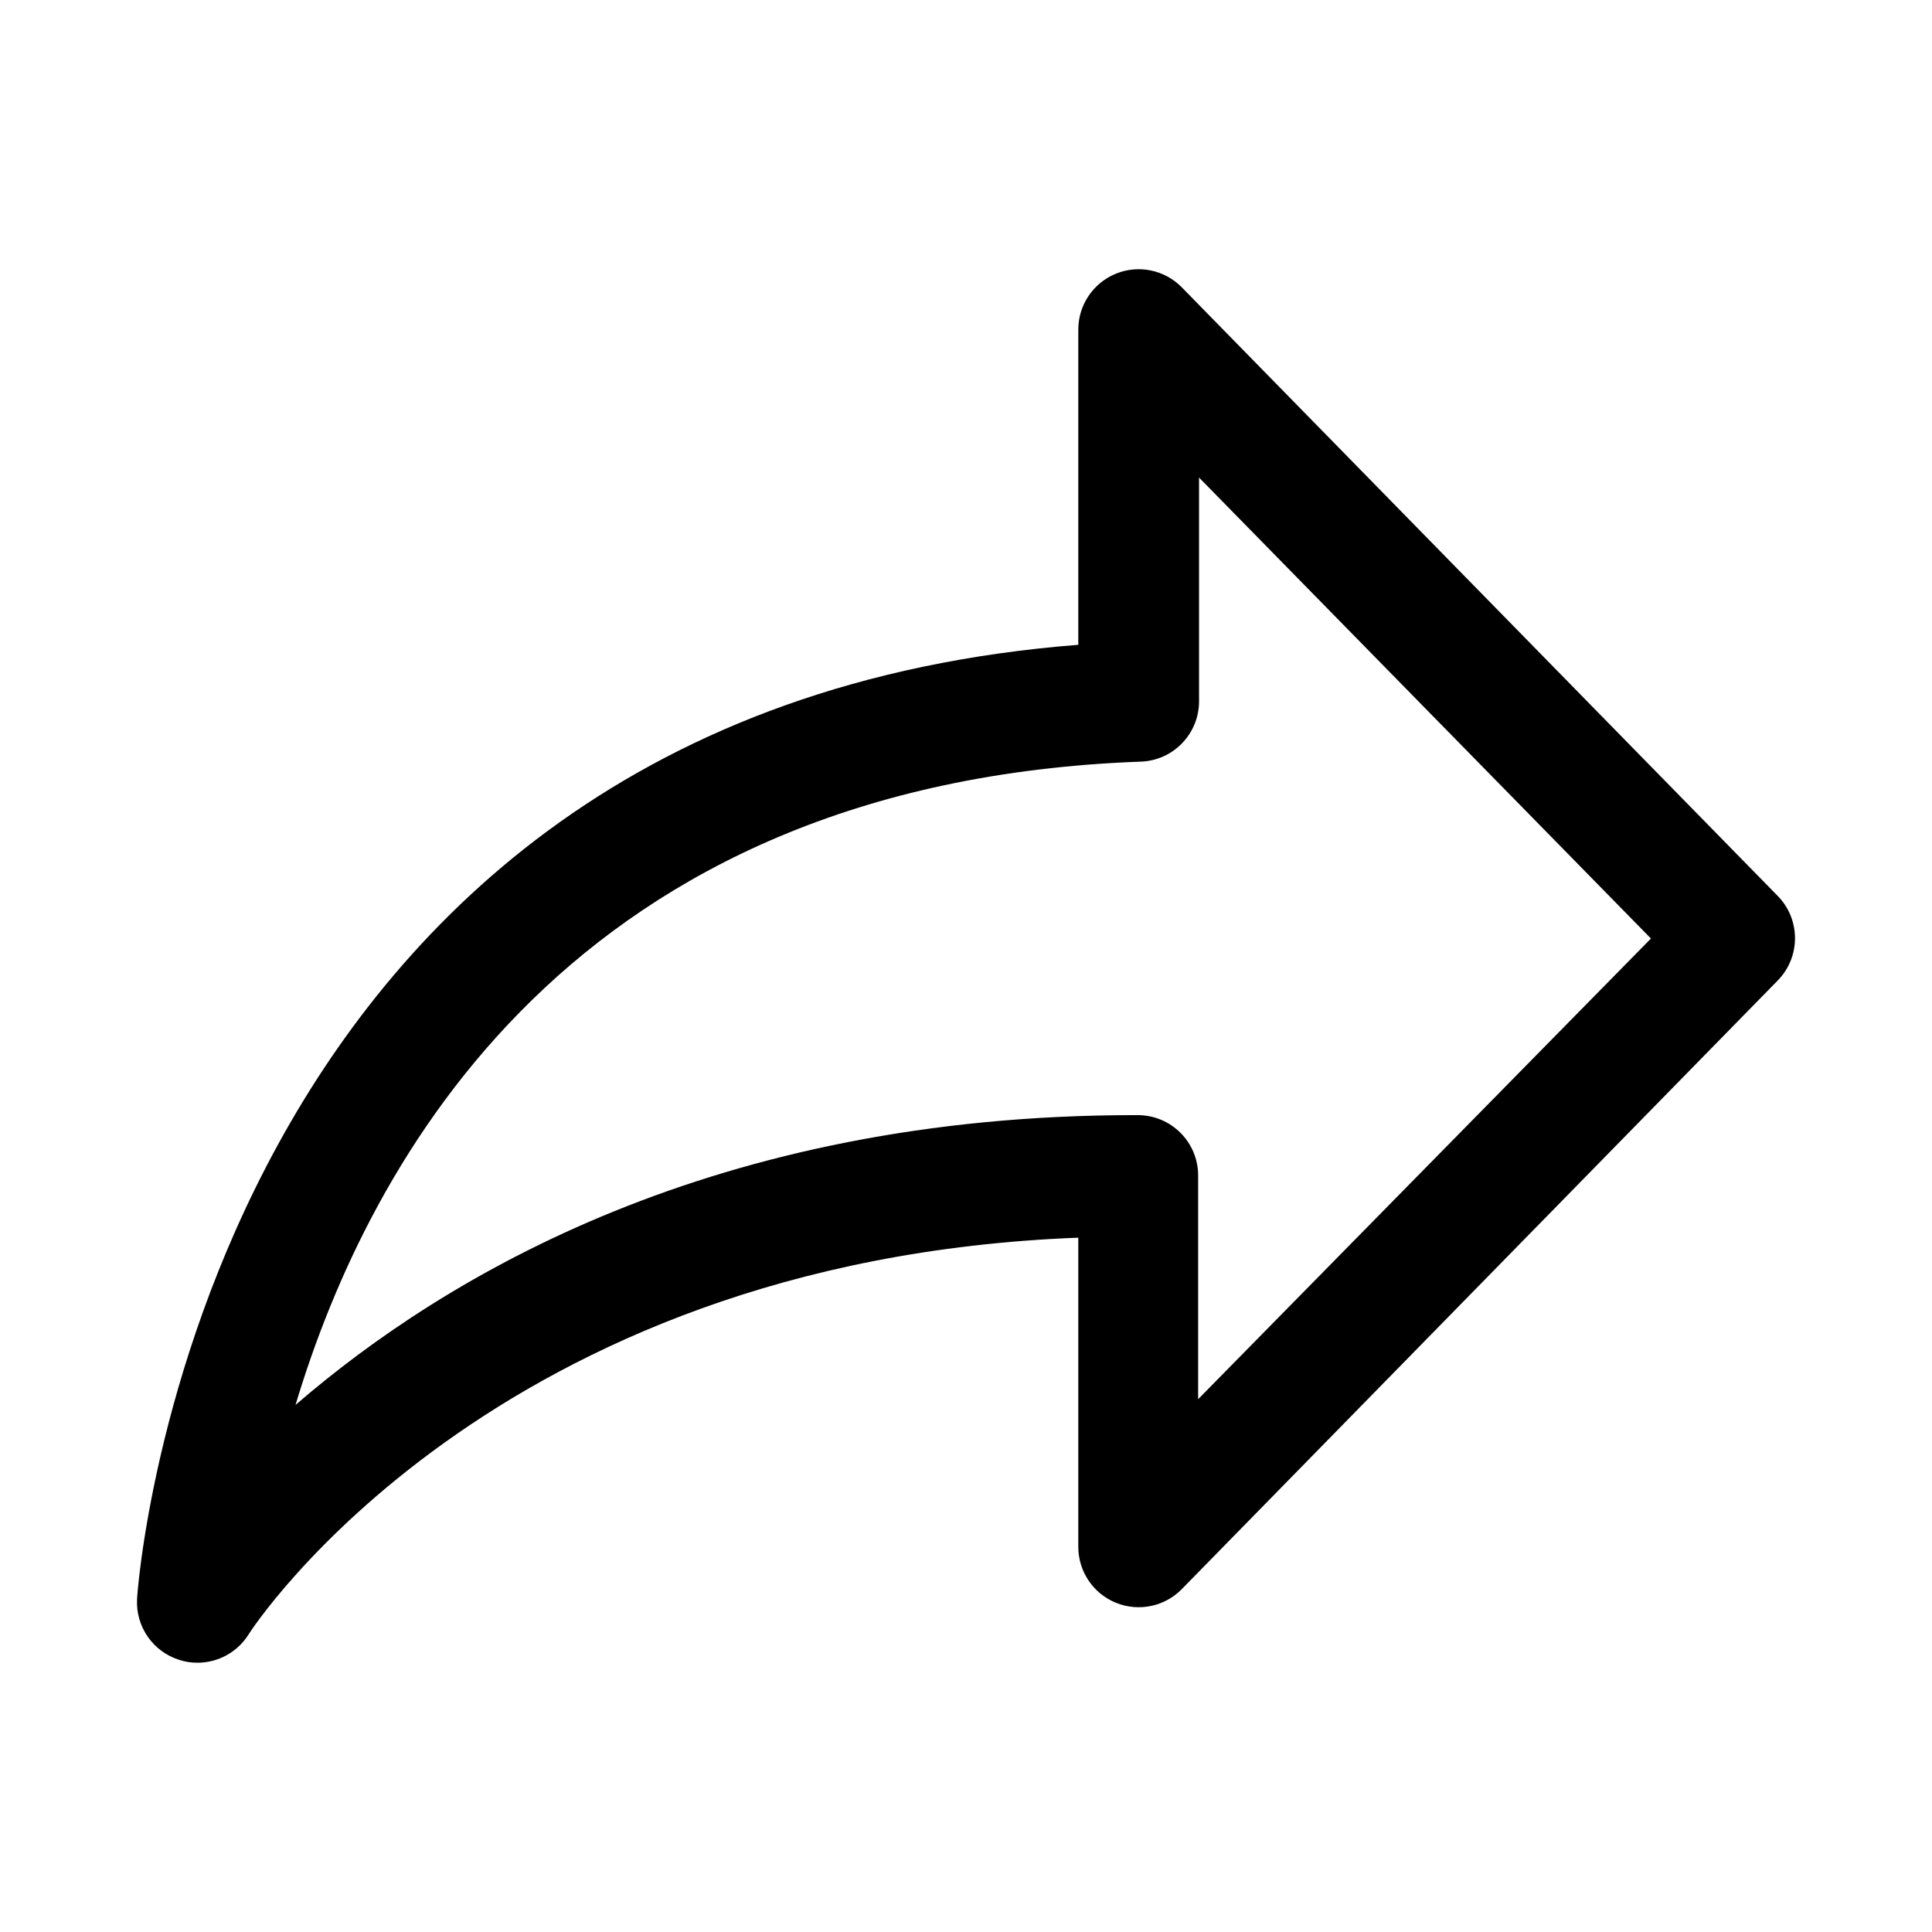
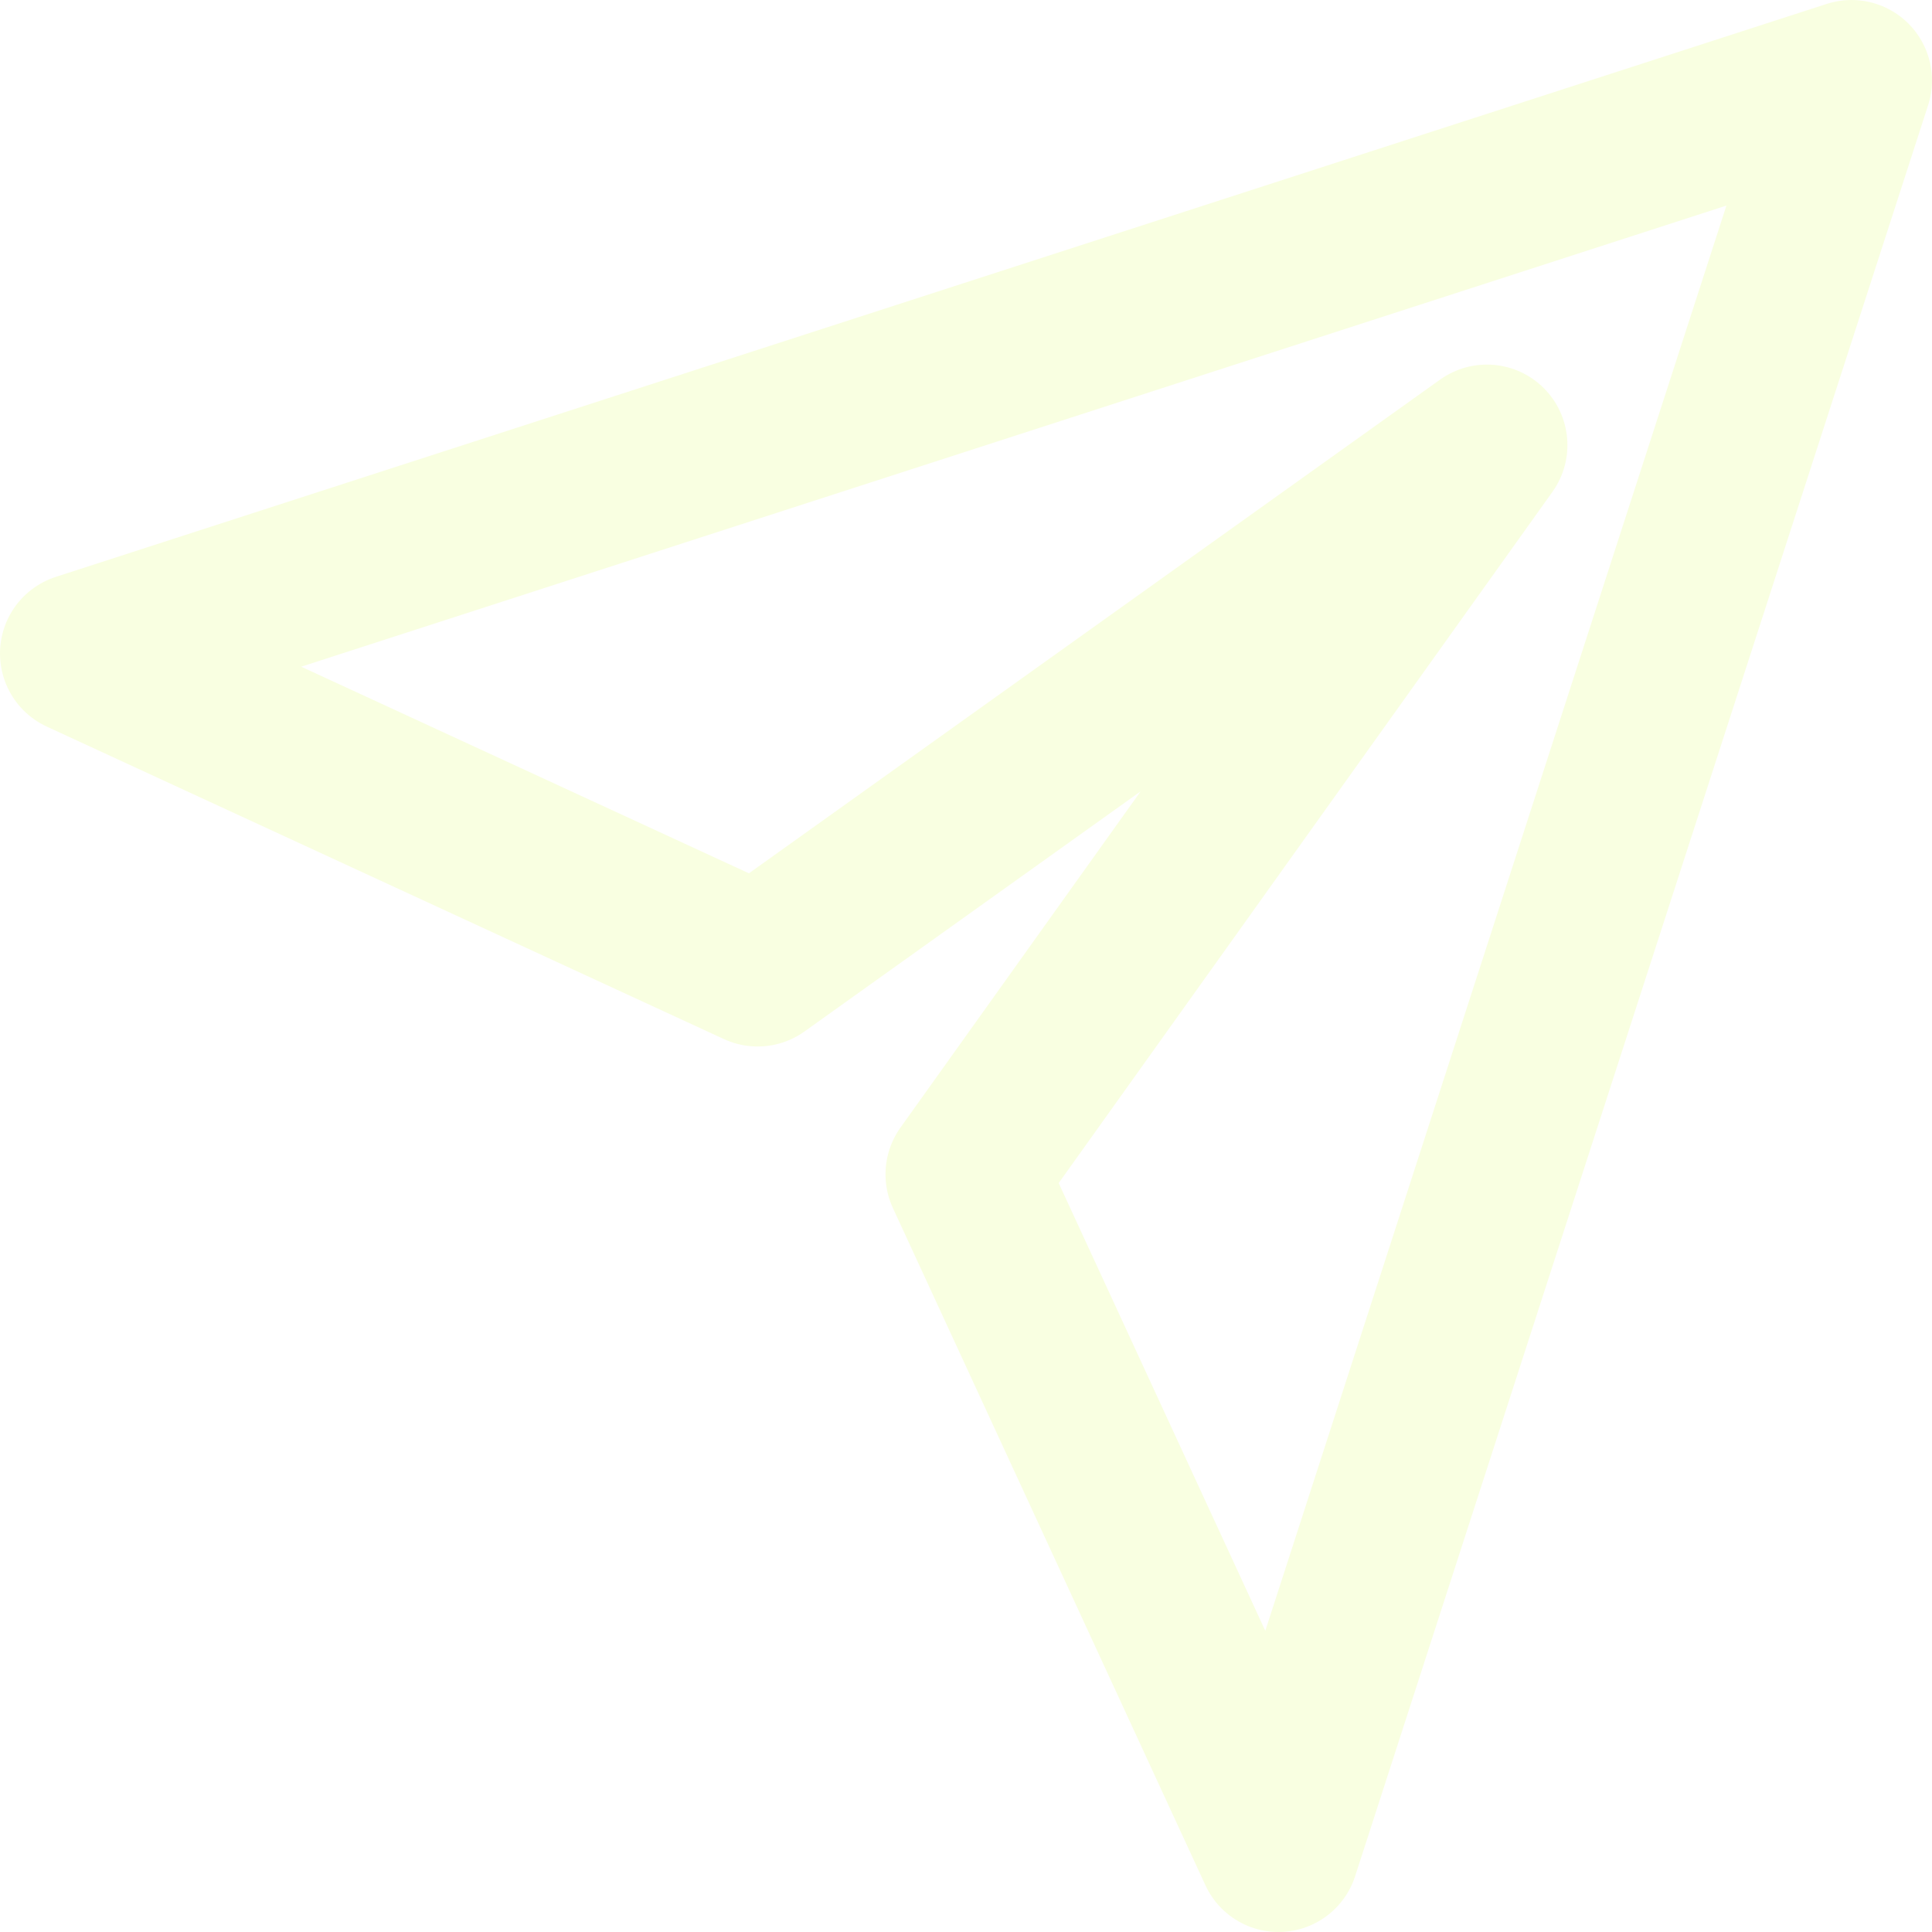
- <svg xmlns="http://www.w3.org/2000/svg" viewBox="0 0 64 64" id="share">
-   <path fill="#000" d="M6.54 55.08a1.91 1.91 0 0 1-.62-.1 2 2 0 0 1-1.38-2c0-.3 2.06-29.34 31.18-31.62V10.92a2 2 0 0 1 3.43-1.4l19.74 20.16a2 2 0 0 1 0 2.8L39.15 52.64a2 2 0 0 1-3.43-1.4V41c-19.44.74-27.41 13-27.49 13.15a2 2 0 0 1-1.69.93Zm33.18-39.26v7.41a2 2 0 0 1-1.93 2c-18.84.69-25.58 13.24-28 21.31 5-4.32 13.91-9.6 27.81-9.6h.09a2 2 0 0 1 2 2v7.41l15-15.26Z" />
+ <svg xmlns="http://www.w3.org/2000/svg" width="16" height="16" viewBox="0 0 24 24" fill="none">
+   <path id="Vector" d="M23 1L1 8.118L9.412 12L18.471 5.529L12 14.588L15.882 23L23 1Z" stroke="#F9FFE1" stroke-linecap="round" stroke-linejoin="round" stroke-width="2" />
</svg>
